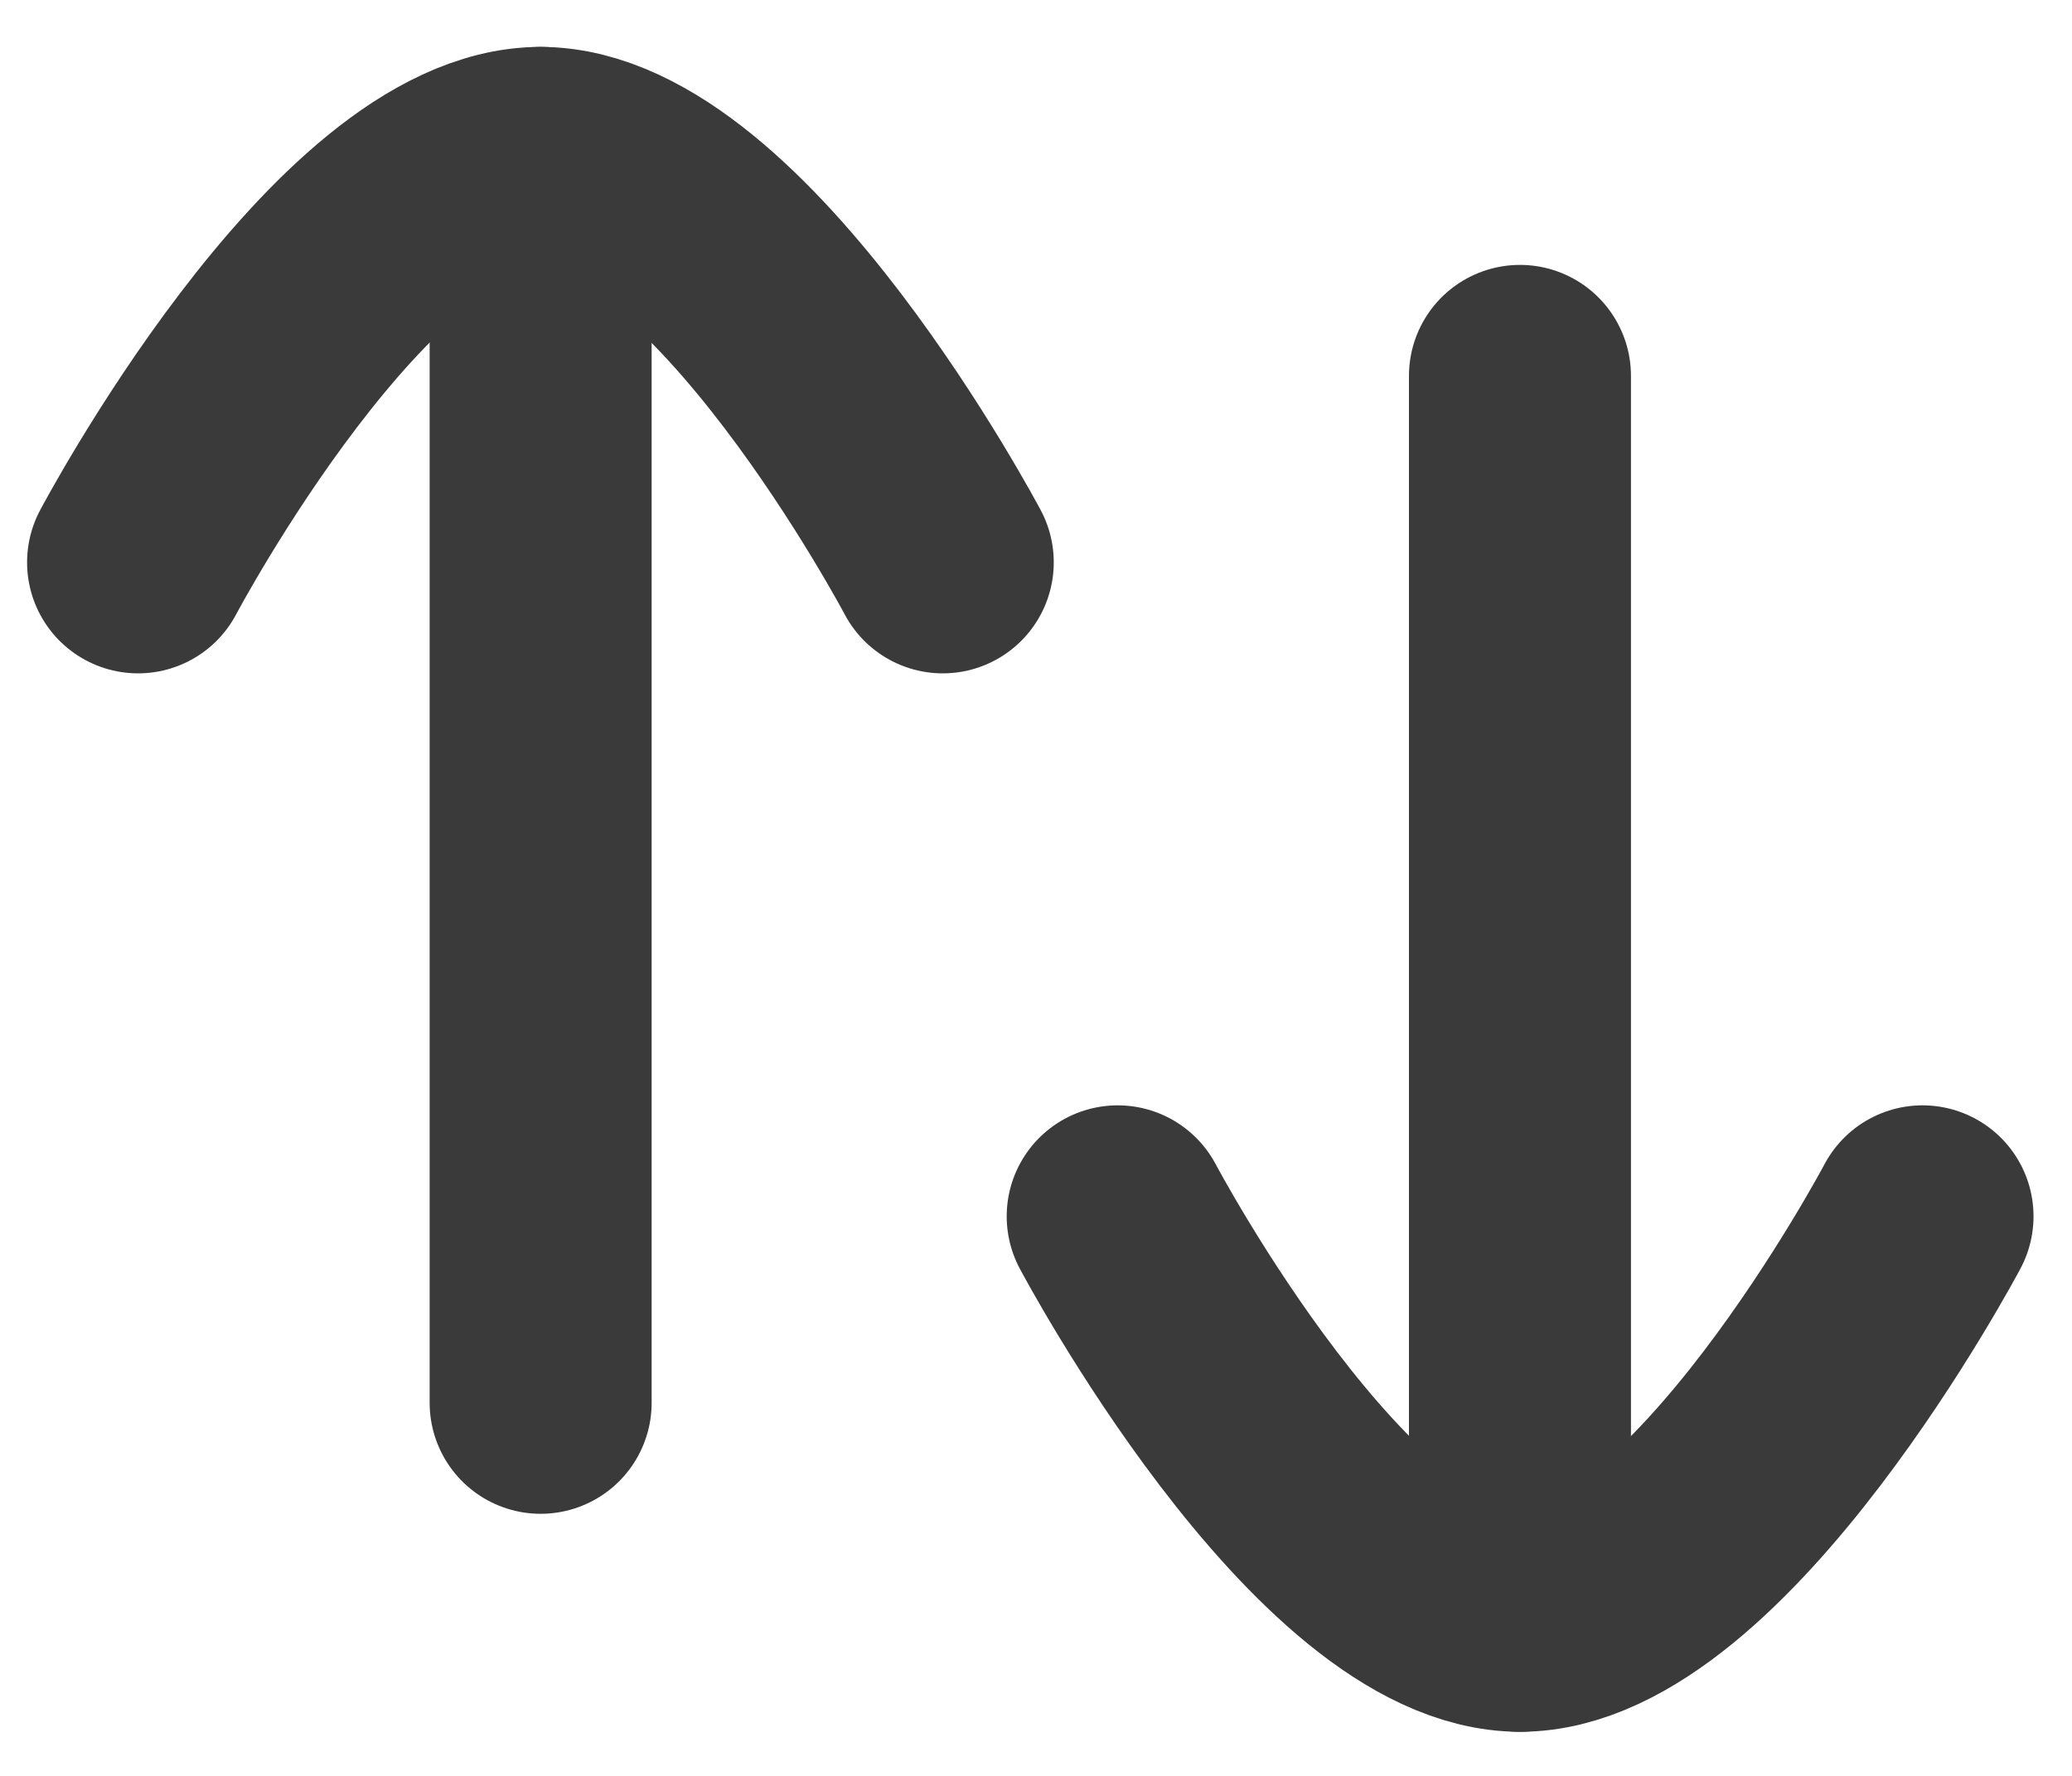
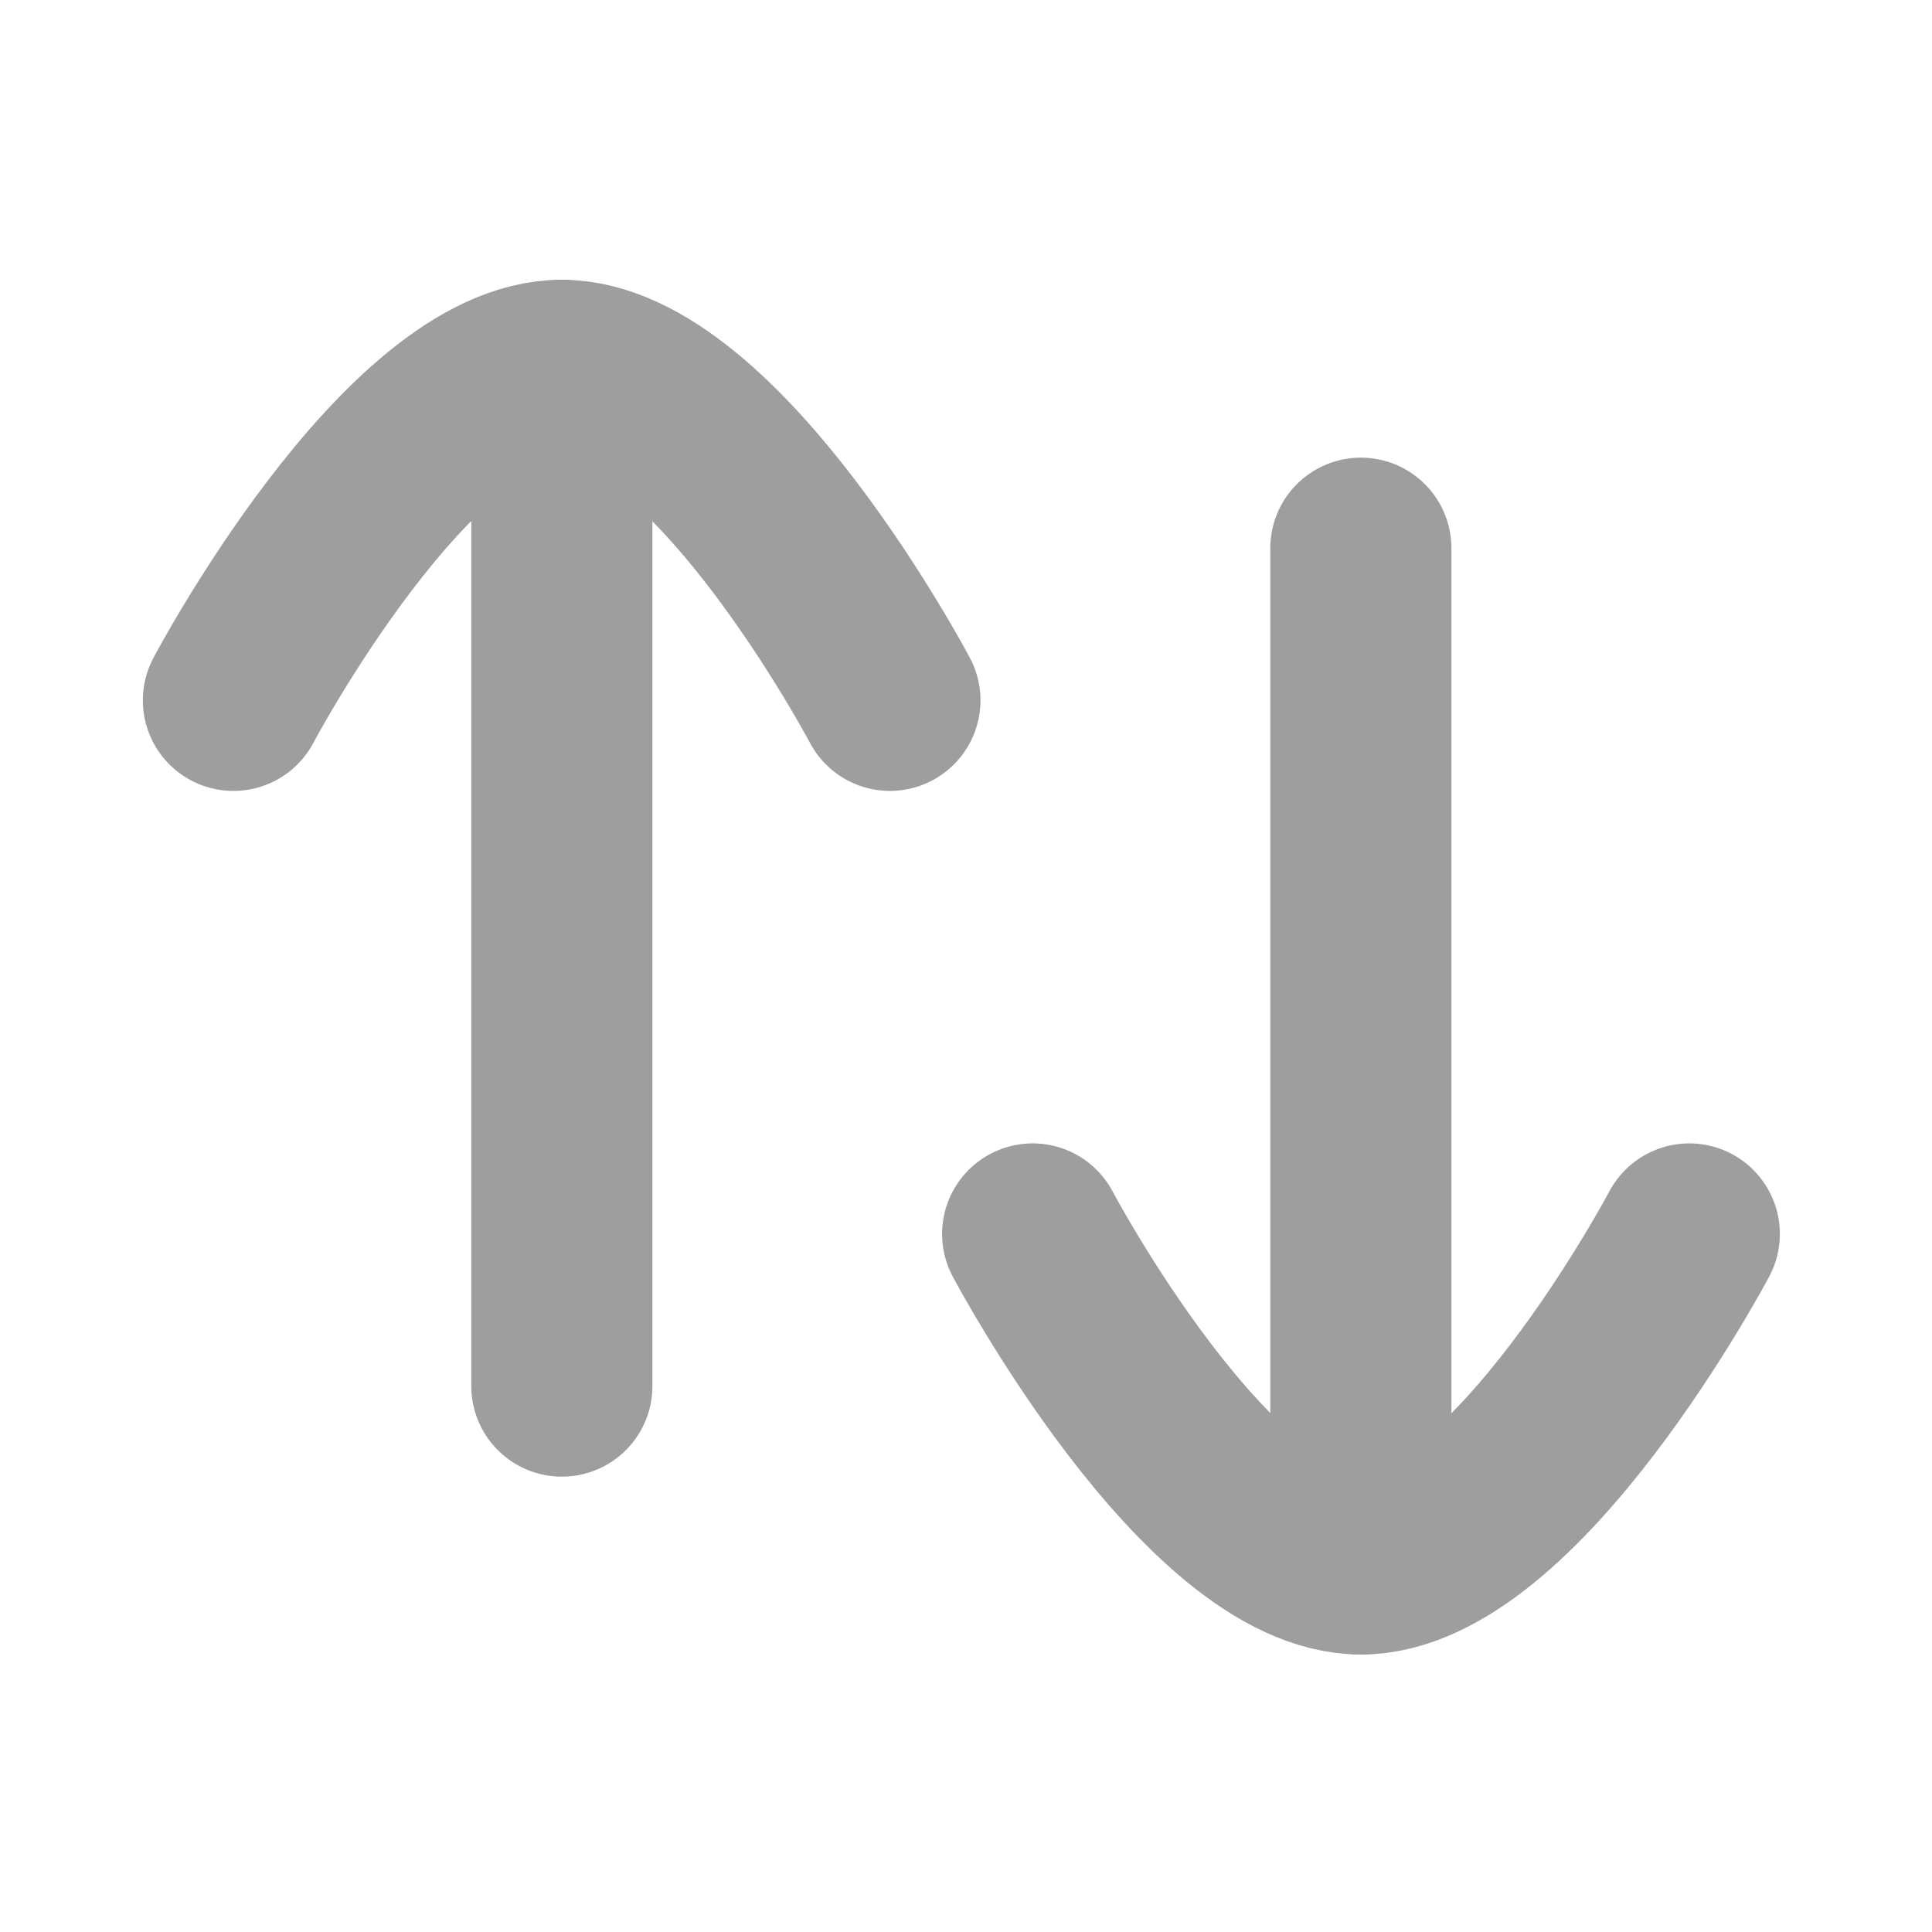
- <svg xmlns="http://www.w3.org/2000/svg" width="14" height="12" viewBox="0 0 14 12" fill="none">
-   <path d="M3.653 1.067V9.479" stroke="#3A3A3A" stroke-width="1.5" stroke-linecap="round" stroke-linejoin="round" />
-   <path d="M0.933 3.8C0.933 3.8 2.379 1.067 3.652 1.067C4.924 1.067 6.37 3.8 6.37 3.8" stroke="#3A3A3A" stroke-width="1.5" stroke-linecap="round" stroke-linejoin="round" />
-   <path d="M10.27 10.952V2.54" stroke="#3A3A3A" stroke-width="1.5" stroke-linecap="round" stroke-linejoin="round" />
-   <path d="M12.99 8.219C12.99 8.219 11.543 10.952 10.271 10.952C8.999 10.952 7.552 8.219 7.552 8.219" stroke="#3A3A3A" stroke-width="1.5" stroke-linecap="round" stroke-linejoin="round" />
+ <svg xmlns="http://www.w3.org/2000/svg" width="16" height="16" viewBox="0 0 16 16" fill="none">
+   <path d="M4.653 3.067V11.479" stroke="#9E9E9E" stroke-width="1.5" stroke-linecap="round" stroke-linejoin="round" />
+   <path d="M1.933 5.8C1.933 5.8 3.379 3.067 4.652 3.067C5.924 3.067 7.37 5.8 7.37 5.8" stroke="#9E9E9E" stroke-width="1.5" stroke-linecap="round" stroke-linejoin="round" />
+   <path d="M11.27 12.952V4.54" stroke="#9E9E9E" stroke-width="1.5" stroke-linecap="round" stroke-linejoin="round" />
+   <path d="M13.99 10.219C13.99 10.219 12.543 12.952 11.271 12.952C9.999 12.952 8.552 10.219 8.552 10.219" stroke="#9E9E9E" stroke-width="1.5" stroke-linecap="round" stroke-linejoin="round" />
</svg>
